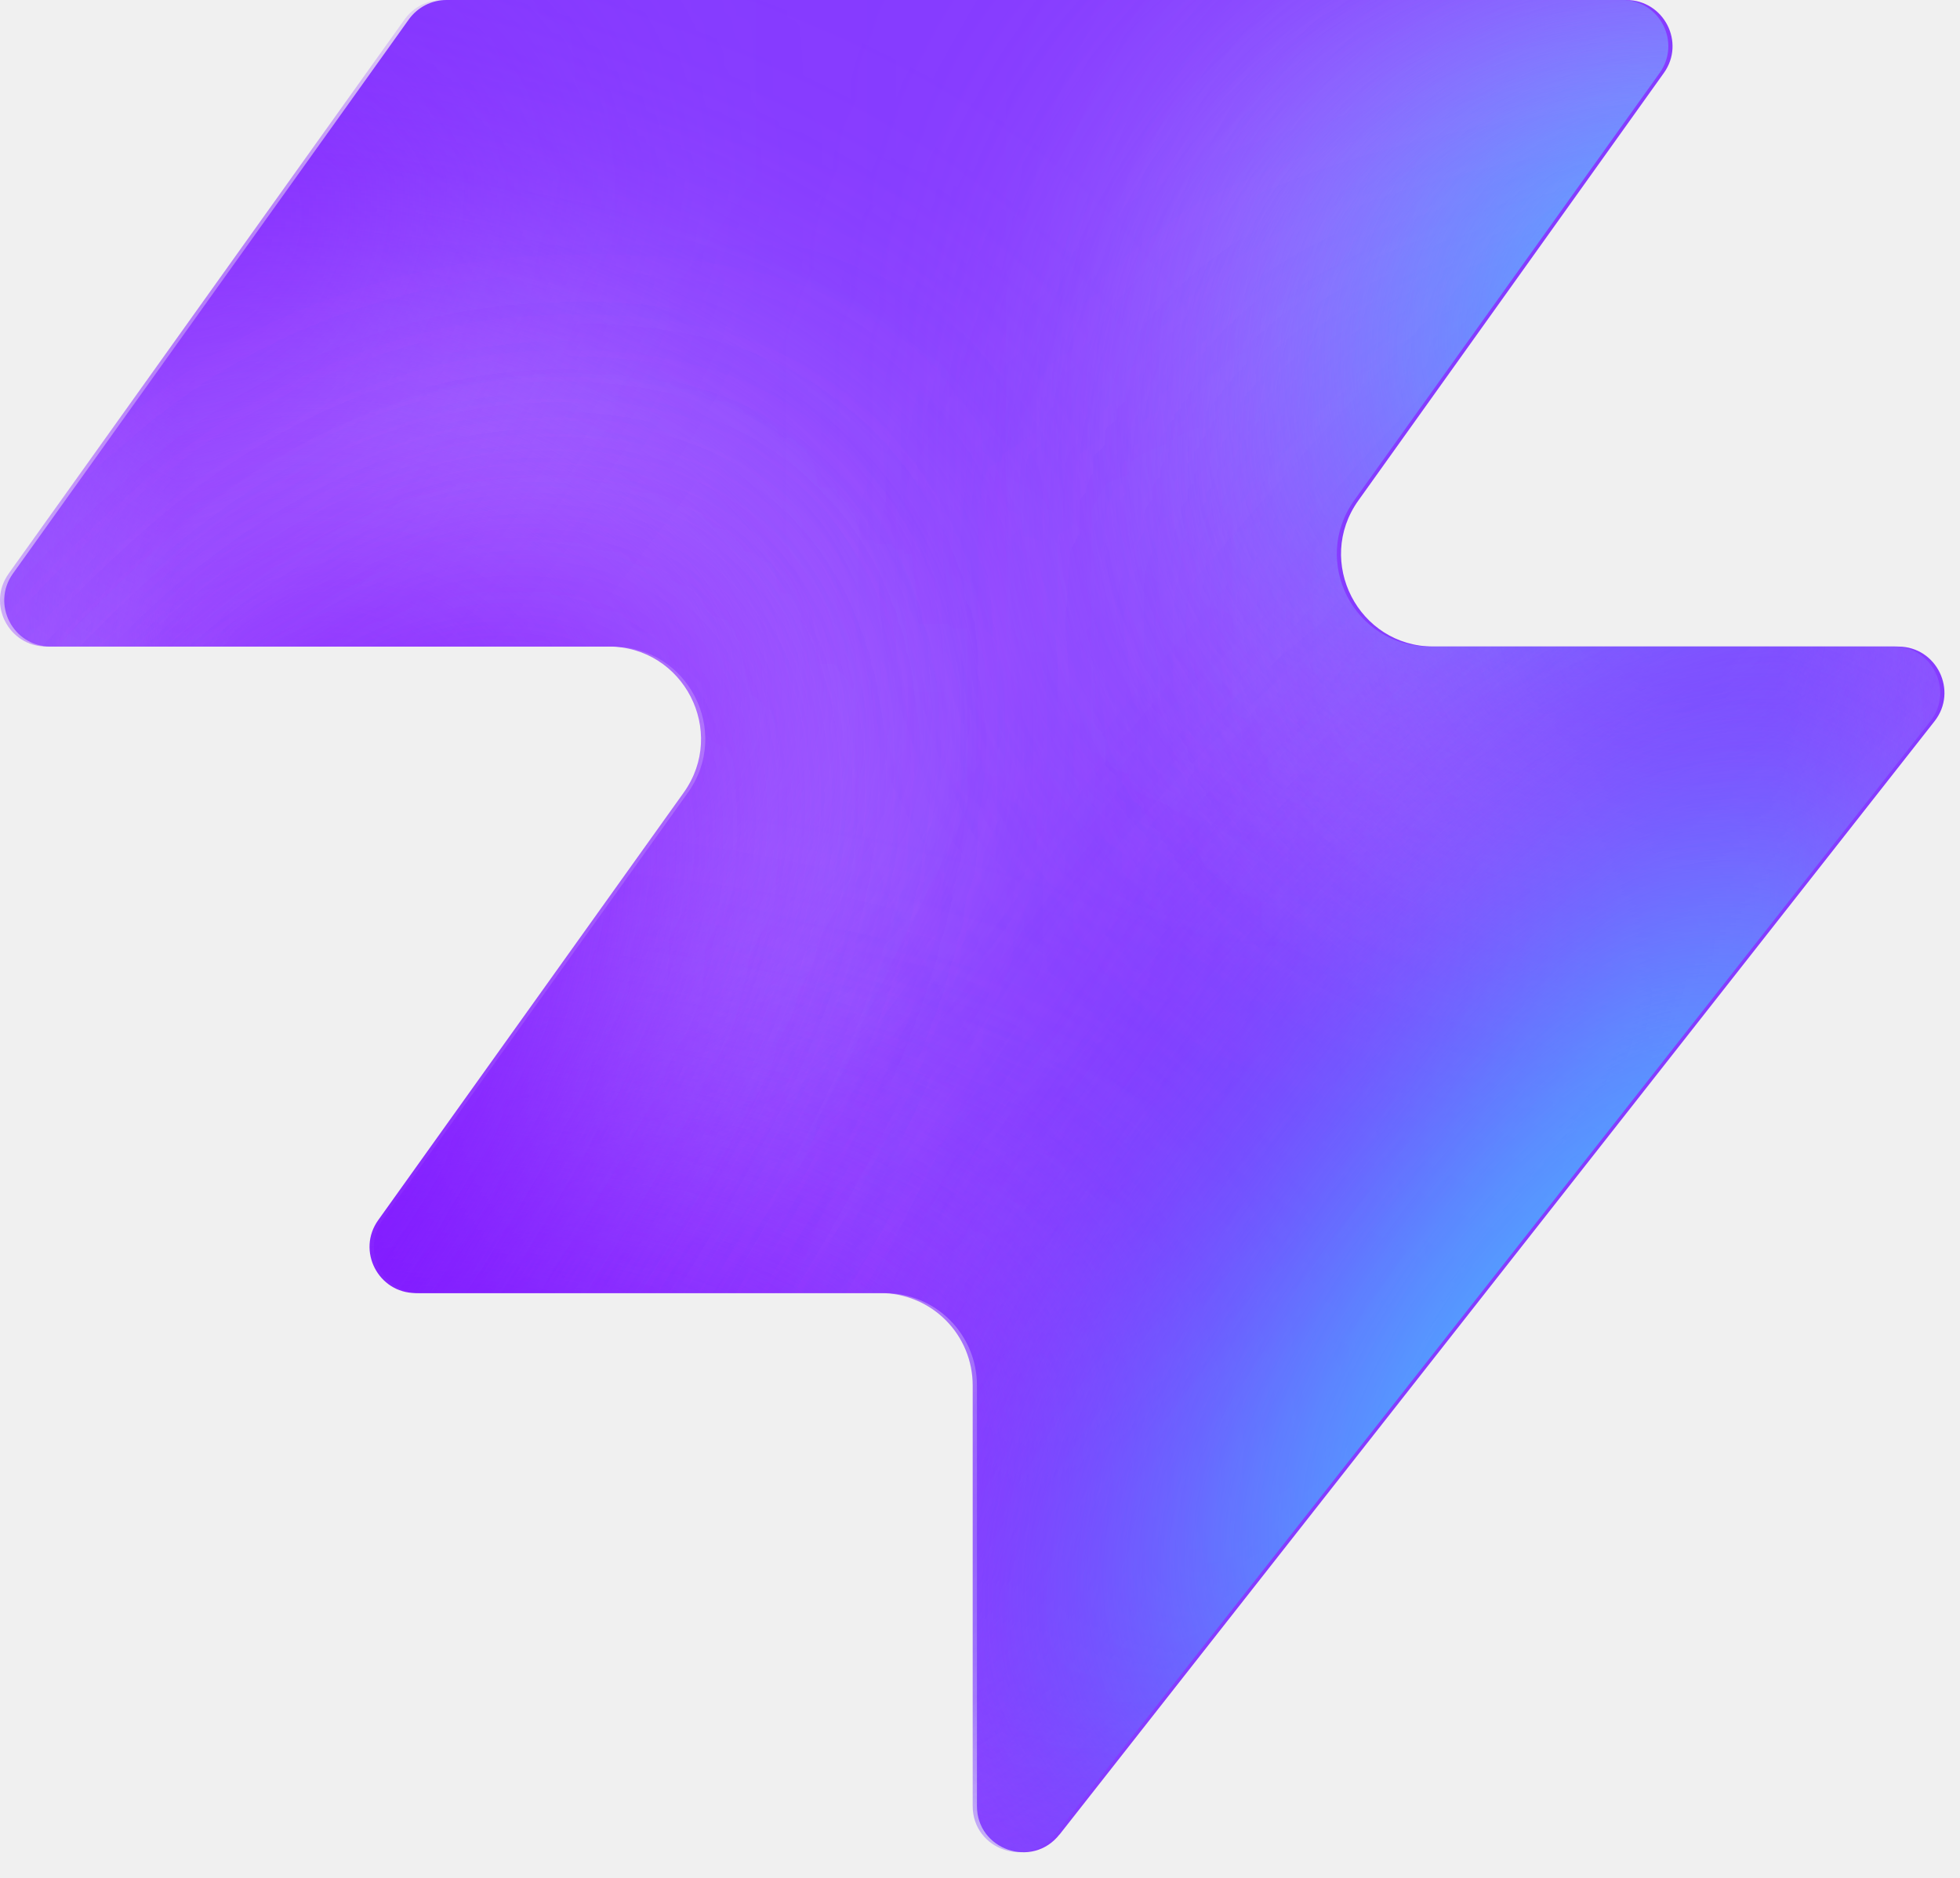
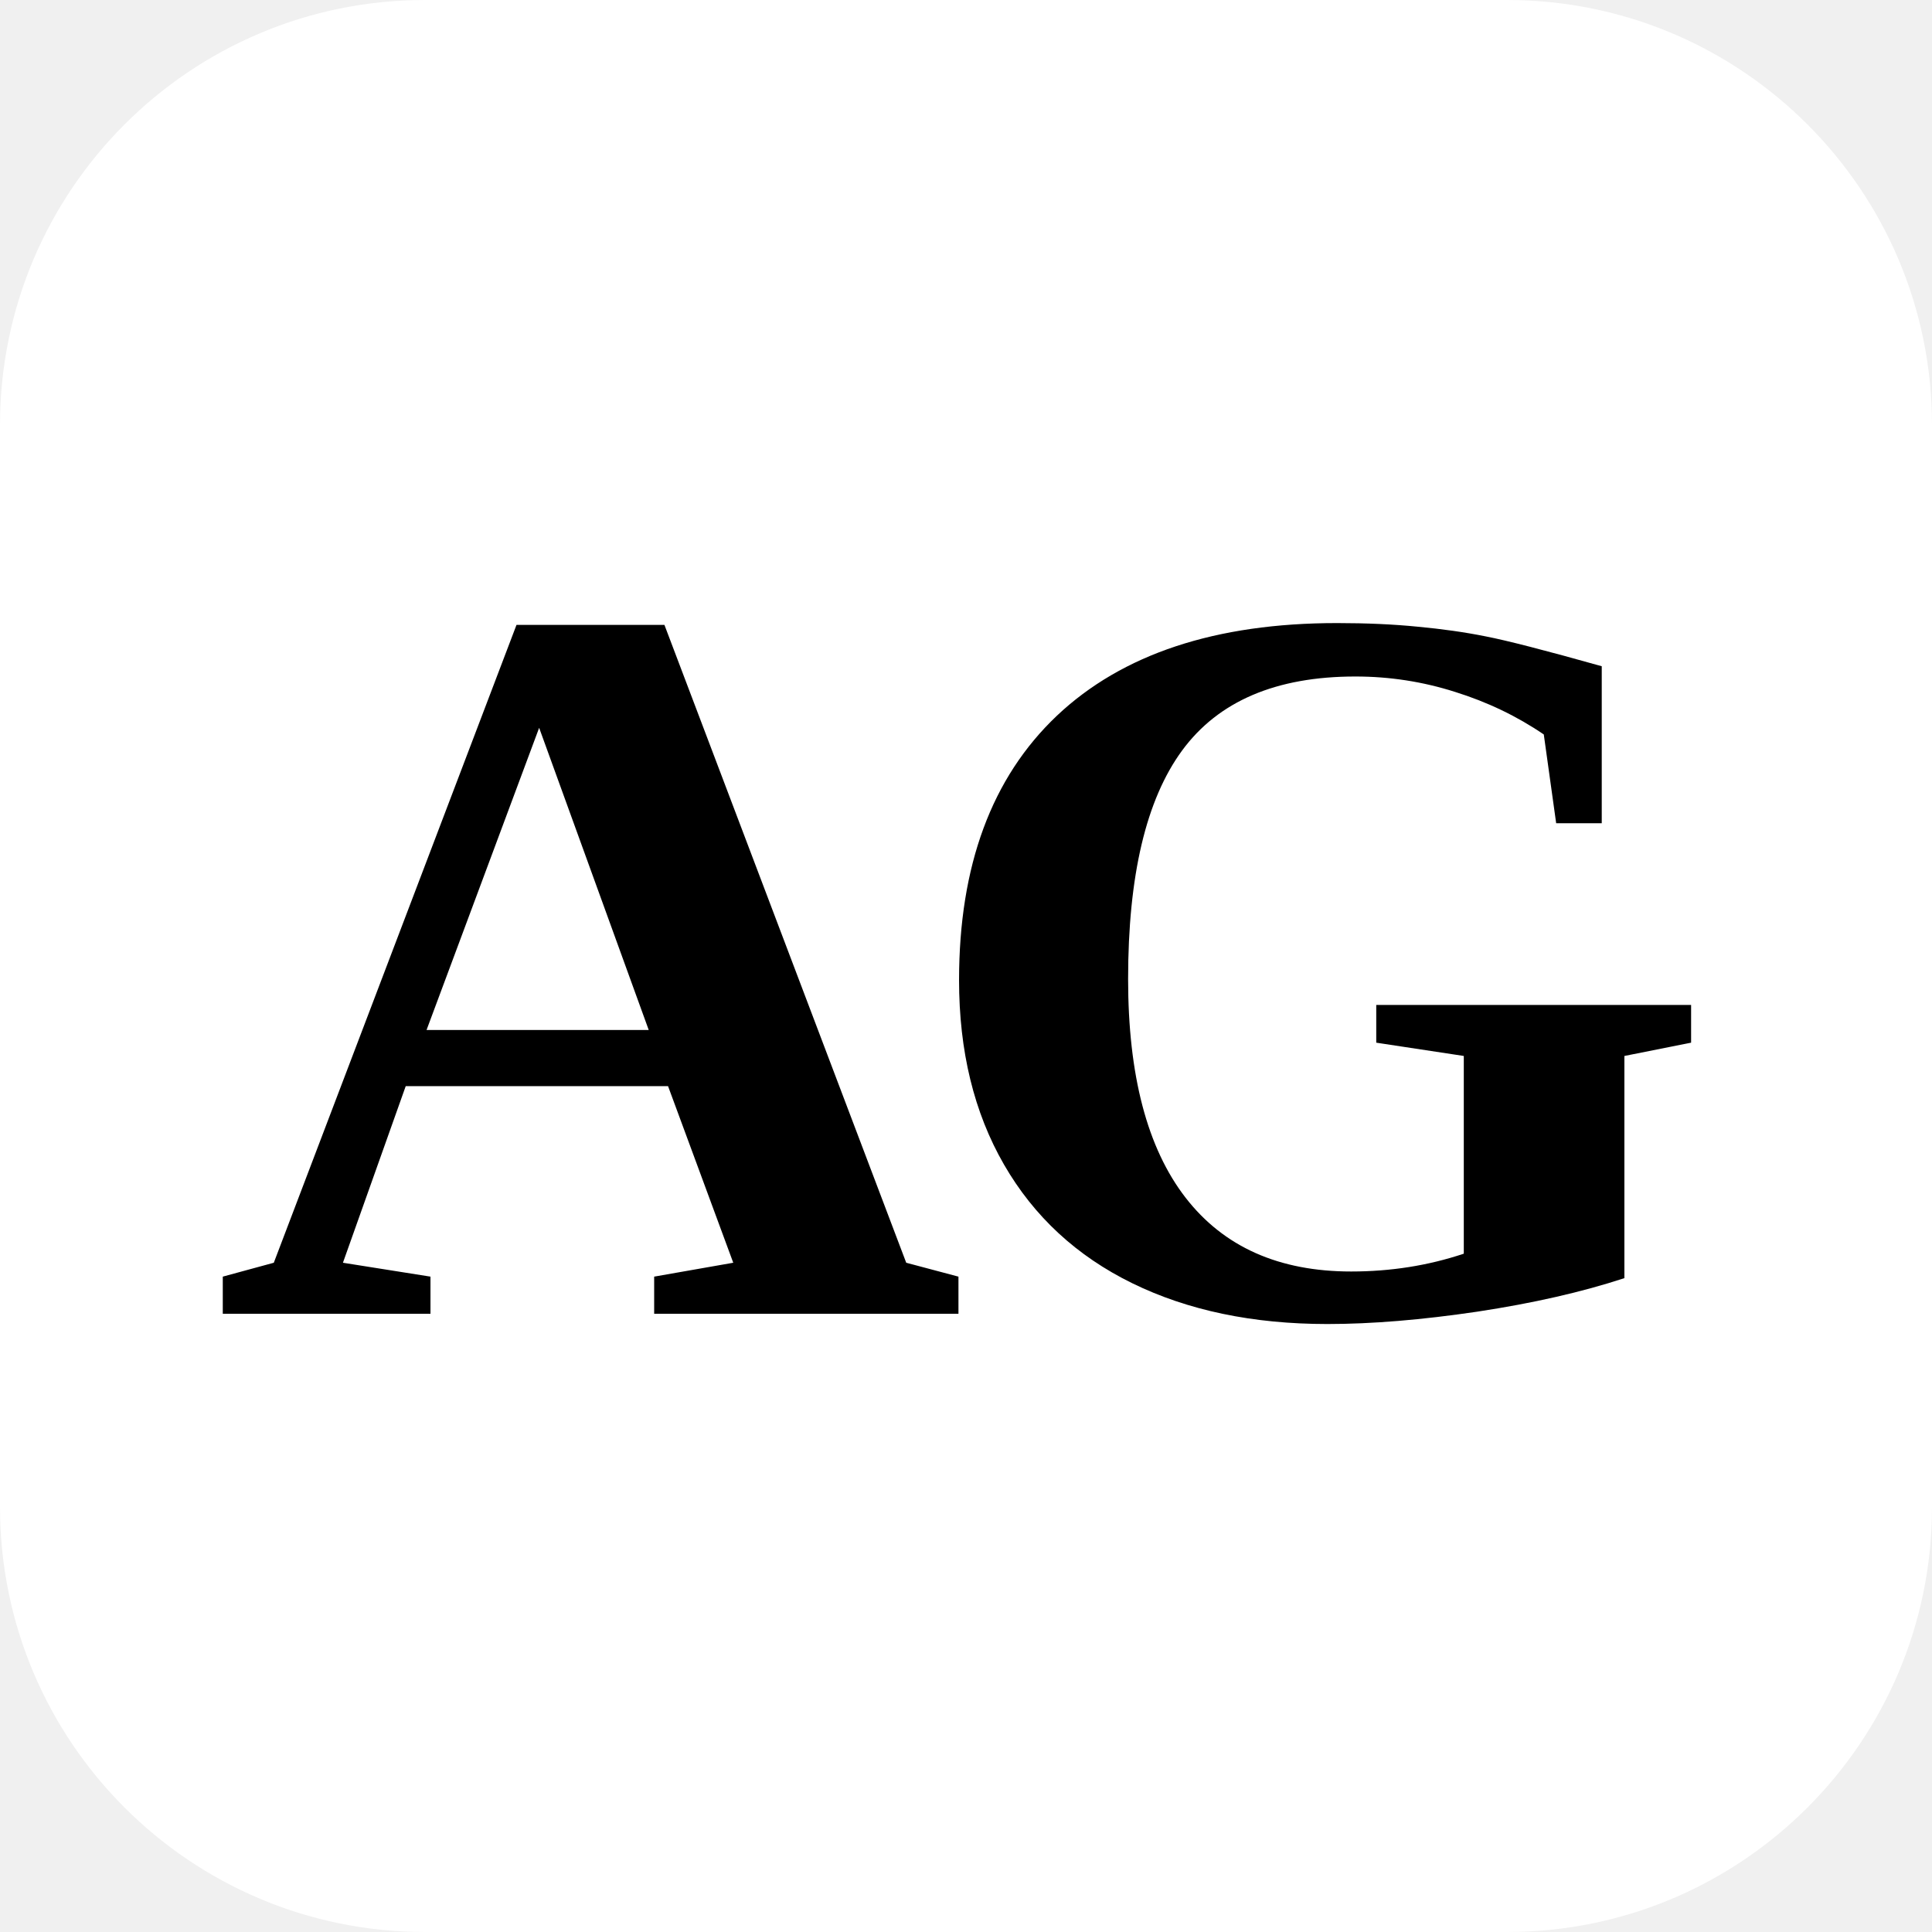
- <svg xmlns="http://www.w3.org/2000/svg" width="48" height="46" fill="none" viewBox="0 0 48 46">
-   <path fill="#863bff" d="M25.946 44.938c-.664.845-2.021.375-2.021-.698V33.937a2.26 2.26 0 0 0-2.262-2.262H10.287c-.92 0-1.456-1.04-.92-1.788l7.48-10.471c1.07-1.497 0-3.578-1.842-3.578H1.237c-.92 0-1.456-1.04-.92-1.788L10.013.474c.214-.297.556-.474.92-.474h28.894c.92 0 1.456 1.04.92 1.788l-7.48 10.471c-1.07 1.498 0 3.579 1.842 3.579h11.377c.943 0 1.473 1.088.89 1.83L25.947 44.94z" style="fill:#863bff;fill:color(display-p3 .525 .23 1);fill-opacity:1" />
-   <mask id="a" width="48" height="46" x="0" y="0" maskUnits="userSpaceOnUse" style="mask-type:alpha">
-     <path fill="#000" d="M25.842 44.938c-.664.844-2.021.375-2.021-.698V33.937a2.26 2.26 0 0 0-2.262-2.262H10.183c-.92 0-1.456-1.04-.92-1.788l7.48-10.471c1.07-1.498 0-3.579-1.842-3.579H1.133c-.92 0-1.456-1.04-.92-1.787L9.91.473c.214-.297.556-.474.92-.474h28.894c.92 0 1.456 1.04.92 1.788l-7.48 10.471c-1.07 1.498 0 3.578 1.842 3.578h11.377c.943 0 1.473 1.088.89 1.832L25.843 44.94z" style="fill:#000;fill-opacity:1" />
-   </mask>
-   <g mask="url(#a)">
-     <g filter="url(#b)">
-       <ellipse cx="5.508" cy="14.704" fill="#ede6ff" rx="5.508" ry="14.704" style="fill:#ede6ff;fill:color(display-p3 .927 .903 1);fill-opacity:1" transform="matrix(.00324 1 1 -.00324 -4.47 31.516)" />
-     </g>
-     <g filter="url(#c)">
-       <ellipse cx="10.399" cy="29.851" fill="#ede6ff" rx="10.399" ry="29.851" style="fill:#ede6ff;fill:color(display-p3 .927 .903 1);fill-opacity:1" transform="matrix(.00324 1 1 -.00324 -39.328 7.883)" />
-     </g>
-     <g filter="url(#d)">
-       <ellipse cx="5.508" cy="30.487" fill="#7e14ff" rx="5.508" ry="30.487" style="fill:#7e14ff;fill:color(display-p3 .492 .077 1);fill-opacity:1" transform="rotate(89.814 -25.913 -14.639)scale(1 -1)" />
-     </g>
-     <g filter="url(#e)">
-       <ellipse cx="5.508" cy="30.599" fill="#7e14ff" rx="5.508" ry="30.599" style="fill:#7e14ff;fill:color(display-p3 .492 .077 1);fill-opacity:1" transform="rotate(89.814 -32.644 -3.334)scale(1 -1)" />
-     </g>
-     <g filter="url(#f)">
-       <ellipse cx="5.508" cy="30.599" fill="#7e14ff" rx="5.508" ry="30.599" style="fill:#7e14ff;fill:color(display-p3 .492 .077 1);fill-opacity:1" transform="matrix(.00324 1 1 -.00324 -34.34 30.47)" />
-     </g>
-     <g filter="url(#g)">
-       <ellipse cx="14.072" cy="22.078" fill="#ede6ff" rx="14.072" ry="22.078" style="fill:#ede6ff;fill:color(display-p3 .927 .903 1);fill-opacity:1" transform="rotate(93.35 24.506 48.493)scale(-1 1)" />
-     </g>
-     <g filter="url(#h)">
-       <ellipse cx="3.47" cy="21.501" fill="#7e14ff" rx="3.47" ry="21.501" style="fill:#7e14ff;fill:color(display-p3 .492 .077 1);fill-opacity:1" transform="rotate(89.009 28.708 47.59)scale(-1 1)" />
-     </g>
-     <g filter="url(#i)">
-       <ellipse cx="3.47" cy="21.501" fill="#7e14ff" rx="3.47" ry="21.501" style="fill:#7e14ff;fill:color(display-p3 .492 .077 1);fill-opacity:1" transform="rotate(89.009 28.708 47.59)scale(-1 1)" />
-     </g>
-     <g filter="url(#j)">
-       <ellipse cx=".387" cy="8.972" fill="#7e14ff" rx="4.407" ry="29.108" style="fill:#7e14ff;fill:color(display-p3 .492 .077 1);fill-opacity:1" transform="rotate(39.51 .387 8.972)" />
-     </g>
-     <g filter="url(#k)">
-       <ellipse cx="47.523" cy="-6.092" fill="#7e14ff" rx="4.407" ry="29.108" style="fill:#7e14ff;fill:color(display-p3 .492 .077 1);fill-opacity:1" transform="rotate(37.892 47.523 -6.092)" />
-     </g>
-     <g filter="url(#l)">
-       <ellipse cx="41.412" cy="6.333" fill="#47bfff" rx="5.971" ry="9.665" style="fill:#47bfff;fill:color(display-p3 .28 .748 1);fill-opacity:1" transform="rotate(37.892 41.412 6.333)" />
-     </g>
-     <g filter="url(#m)">
-       <ellipse cx="-1.879" cy="38.332" fill="#7e14ff" rx="4.407" ry="29.108" style="fill:#7e14ff;fill:color(display-p3 .492 .077 1);fill-opacity:1" transform="rotate(37.892 -1.88 38.332)" />
-     </g>
-     <g filter="url(#n)">
-       <ellipse cx="-1.879" cy="38.332" fill="#7e14ff" rx="4.407" ry="29.108" style="fill:#7e14ff;fill:color(display-p3 .492 .077 1);fill-opacity:1" transform="rotate(37.892 -1.88 38.332)" />
-     </g>
-     <g filter="url(#o)">
-       <ellipse cx="35.651" cy="29.907" fill="#7e14ff" rx="4.407" ry="29.108" style="fill:#7e14ff;fill:color(display-p3 .492 .077 1);fill-opacity:1" transform="rotate(37.892 35.651 29.907)" />
-     </g>
-     <g filter="url(#p)">
-       <ellipse cx="38.418" cy="32.4" fill="#47bfff" rx="5.971" ry="15.297" style="fill:#47bfff;fill:color(display-p3 .28 .748 1);fill-opacity:1" transform="rotate(37.892 38.418 32.4)" />
-     </g>
-   </g>
-   <defs>
-     <filter id="b" width="60.045" height="41.654" x="-19.77" y="16.149" color-interpolation-filters="sRGB" filterUnits="userSpaceOnUse">
-       <feFlood flood-opacity="0" result="BackgroundImageFix" />
-       <feBlend in="SourceGraphic" in2="BackgroundImageFix" result="shape" />
-       <feGaussianBlur result="effect1_foregroundBlur_2002_17158" stdDeviation="7.659" />
-     </filter>
-     <filter id="c" width="90.34" height="51.437" x="-54.613" y="-7.533" color-interpolation-filters="sRGB" filterUnits="userSpaceOnUse">
-       <feFlood flood-opacity="0" result="BackgroundImageFix" />
-       <feBlend in="SourceGraphic" in2="BackgroundImageFix" result="shape" />
-       <feGaussianBlur result="effect1_foregroundBlur_2002_17158" stdDeviation="7.659" />
-     </filter>
-     <filter id="d" width="79.355" height="29.4" x="-49.64" y="2.03" color-interpolation-filters="sRGB" filterUnits="userSpaceOnUse">
-       <feFlood flood-opacity="0" result="BackgroundImageFix" />
-       <feBlend in="SourceGraphic" in2="BackgroundImageFix" result="shape" />
-       <feGaussianBlur result="effect1_foregroundBlur_2002_17158" stdDeviation="4.596" />
-     </filter>
-     <filter id="e" width="79.579" height="29.4" x="-45.045" y="20.029" color-interpolation-filters="sRGB" filterUnits="userSpaceOnUse">
-       <feFlood flood-opacity="0" result="BackgroundImageFix" />
-       <feBlend in="SourceGraphic" in2="BackgroundImageFix" result="shape" />
-       <feGaussianBlur result="effect1_foregroundBlur_2002_17158" stdDeviation="4.596" />
-     </filter>
-     <filter id="f" width="79.579" height="29.4" x="-43.513" y="21.178" color-interpolation-filters="sRGB" filterUnits="userSpaceOnUse">
-       <feFlood flood-opacity="0" result="BackgroundImageFix" />
-       <feBlend in="SourceGraphic" in2="BackgroundImageFix" result="shape" />
-       <feGaussianBlur result="effect1_foregroundBlur_2002_17158" stdDeviation="4.596" />
-     </filter>
-     <filter id="g" width="74.749" height="58.852" x="15.756" y="-17.901" color-interpolation-filters="sRGB" filterUnits="userSpaceOnUse">
-       <feFlood flood-opacity="0" result="BackgroundImageFix" />
-       <feBlend in="SourceGraphic" in2="BackgroundImageFix" result="shape" />
-       <feGaussianBlur result="effect1_foregroundBlur_2002_17158" stdDeviation="7.659" />
-     </filter>
-     <filter id="h" width="61.377" height="25.362" x="23.548" y="2.284" color-interpolation-filters="sRGB" filterUnits="userSpaceOnUse">
-       <feFlood flood-opacity="0" result="BackgroundImageFix" />
-       <feBlend in="SourceGraphic" in2="BackgroundImageFix" result="shape" />
-       <feGaussianBlur result="effect1_foregroundBlur_2002_17158" stdDeviation="4.596" />
-     </filter>
-     <filter id="i" width="61.377" height="25.362" x="23.548" y="2.284" color-interpolation-filters="sRGB" filterUnits="userSpaceOnUse">
-       <feFlood flood-opacity="0" result="BackgroundImageFix" />
-       <feBlend in="SourceGraphic" in2="BackgroundImageFix" result="shape" />
-       <feGaussianBlur result="effect1_foregroundBlur_2002_17158" stdDeviation="4.596" />
-     </filter>
-     <filter id="j" width="56.045" height="63.649" x="-27.636" y="-22.853" color-interpolation-filters="sRGB" filterUnits="userSpaceOnUse">
-       <feFlood flood-opacity="0" result="BackgroundImageFix" />
-       <feBlend in="SourceGraphic" in2="BackgroundImageFix" result="shape" />
-       <feGaussianBlur result="effect1_foregroundBlur_2002_17158" stdDeviation="4.596" />
-     </filter>
-     <filter id="k" width="54.814" height="64.646" x="20.116" y="-38.415" color-interpolation-filters="sRGB" filterUnits="userSpaceOnUse">
-       <feFlood flood-opacity="0" result="BackgroundImageFix" />
-       <feBlend in="SourceGraphic" in2="BackgroundImageFix" result="shape" />
-       <feGaussianBlur result="effect1_foregroundBlur_2002_17158" stdDeviation="4.596" />
-     </filter>
-     <filter id="l" width="33.541" height="35.313" x="24.641" y="-11.323" color-interpolation-filters="sRGB" filterUnits="userSpaceOnUse">
-       <feFlood flood-opacity="0" result="BackgroundImageFix" />
-       <feBlend in="SourceGraphic" in2="BackgroundImageFix" result="shape" />
-       <feGaussianBlur result="effect1_foregroundBlur_2002_17158" stdDeviation="4.596" />
-     </filter>
-     <filter id="m" width="54.814" height="64.646" x="-29.286" y="6.009" color-interpolation-filters="sRGB" filterUnits="userSpaceOnUse">
-       <feFlood flood-opacity="0" result="BackgroundImageFix" />
-       <feBlend in="SourceGraphic" in2="BackgroundImageFix" result="shape" />
-       <feGaussianBlur result="effect1_foregroundBlur_2002_17158" stdDeviation="4.596" />
-     </filter>
-     <filter id="n" width="54.814" height="64.646" x="-29.286" y="6.009" color-interpolation-filters="sRGB" filterUnits="userSpaceOnUse">
-       <feFlood flood-opacity="0" result="BackgroundImageFix" />
-       <feBlend in="SourceGraphic" in2="BackgroundImageFix" result="shape" />
-       <feGaussianBlur result="effect1_foregroundBlur_2002_17158" stdDeviation="4.596" />
-     </filter>
-     <filter id="o" width="54.814" height="64.646" x="8.244" y="-2.416" color-interpolation-filters="sRGB" filterUnits="userSpaceOnUse">
-       <feFlood flood-opacity="0" result="BackgroundImageFix" />
-       <feBlend in="SourceGraphic" in2="BackgroundImageFix" result="shape" />
-       <feGaussianBlur result="effect1_foregroundBlur_2002_17158" stdDeviation="4.596" />
-     </filter>
-     <filter id="p" width="39.409" height="43.623" x="18.713" y="10.588" color-interpolation-filters="sRGB" filterUnits="userSpaceOnUse">
-       <feFlood flood-opacity="0" result="BackgroundImageFix" />
-       <feBlend in="SourceGraphic" in2="BackgroundImageFix" result="shape" />
-       <feGaussianBlur result="effect1_foregroundBlur_2002_17158" stdDeviation="4.596" />
-     </filter>
-   </defs>
+ <svg xmlns="http://www.w3.org/2000/svg" viewBox="0 0 100 100">
+   <rect width="100" height="100" rx="22" fill="#ffffff" />
+   <text x="50" y="68" font-family="'Times New Roman', Times, 'Playfair Display', Georgia, serif" font-weight="900" font-size="54" text-anchor="middle" fill="#000000" letter-spacing="-3">AG</text>
</svg>
